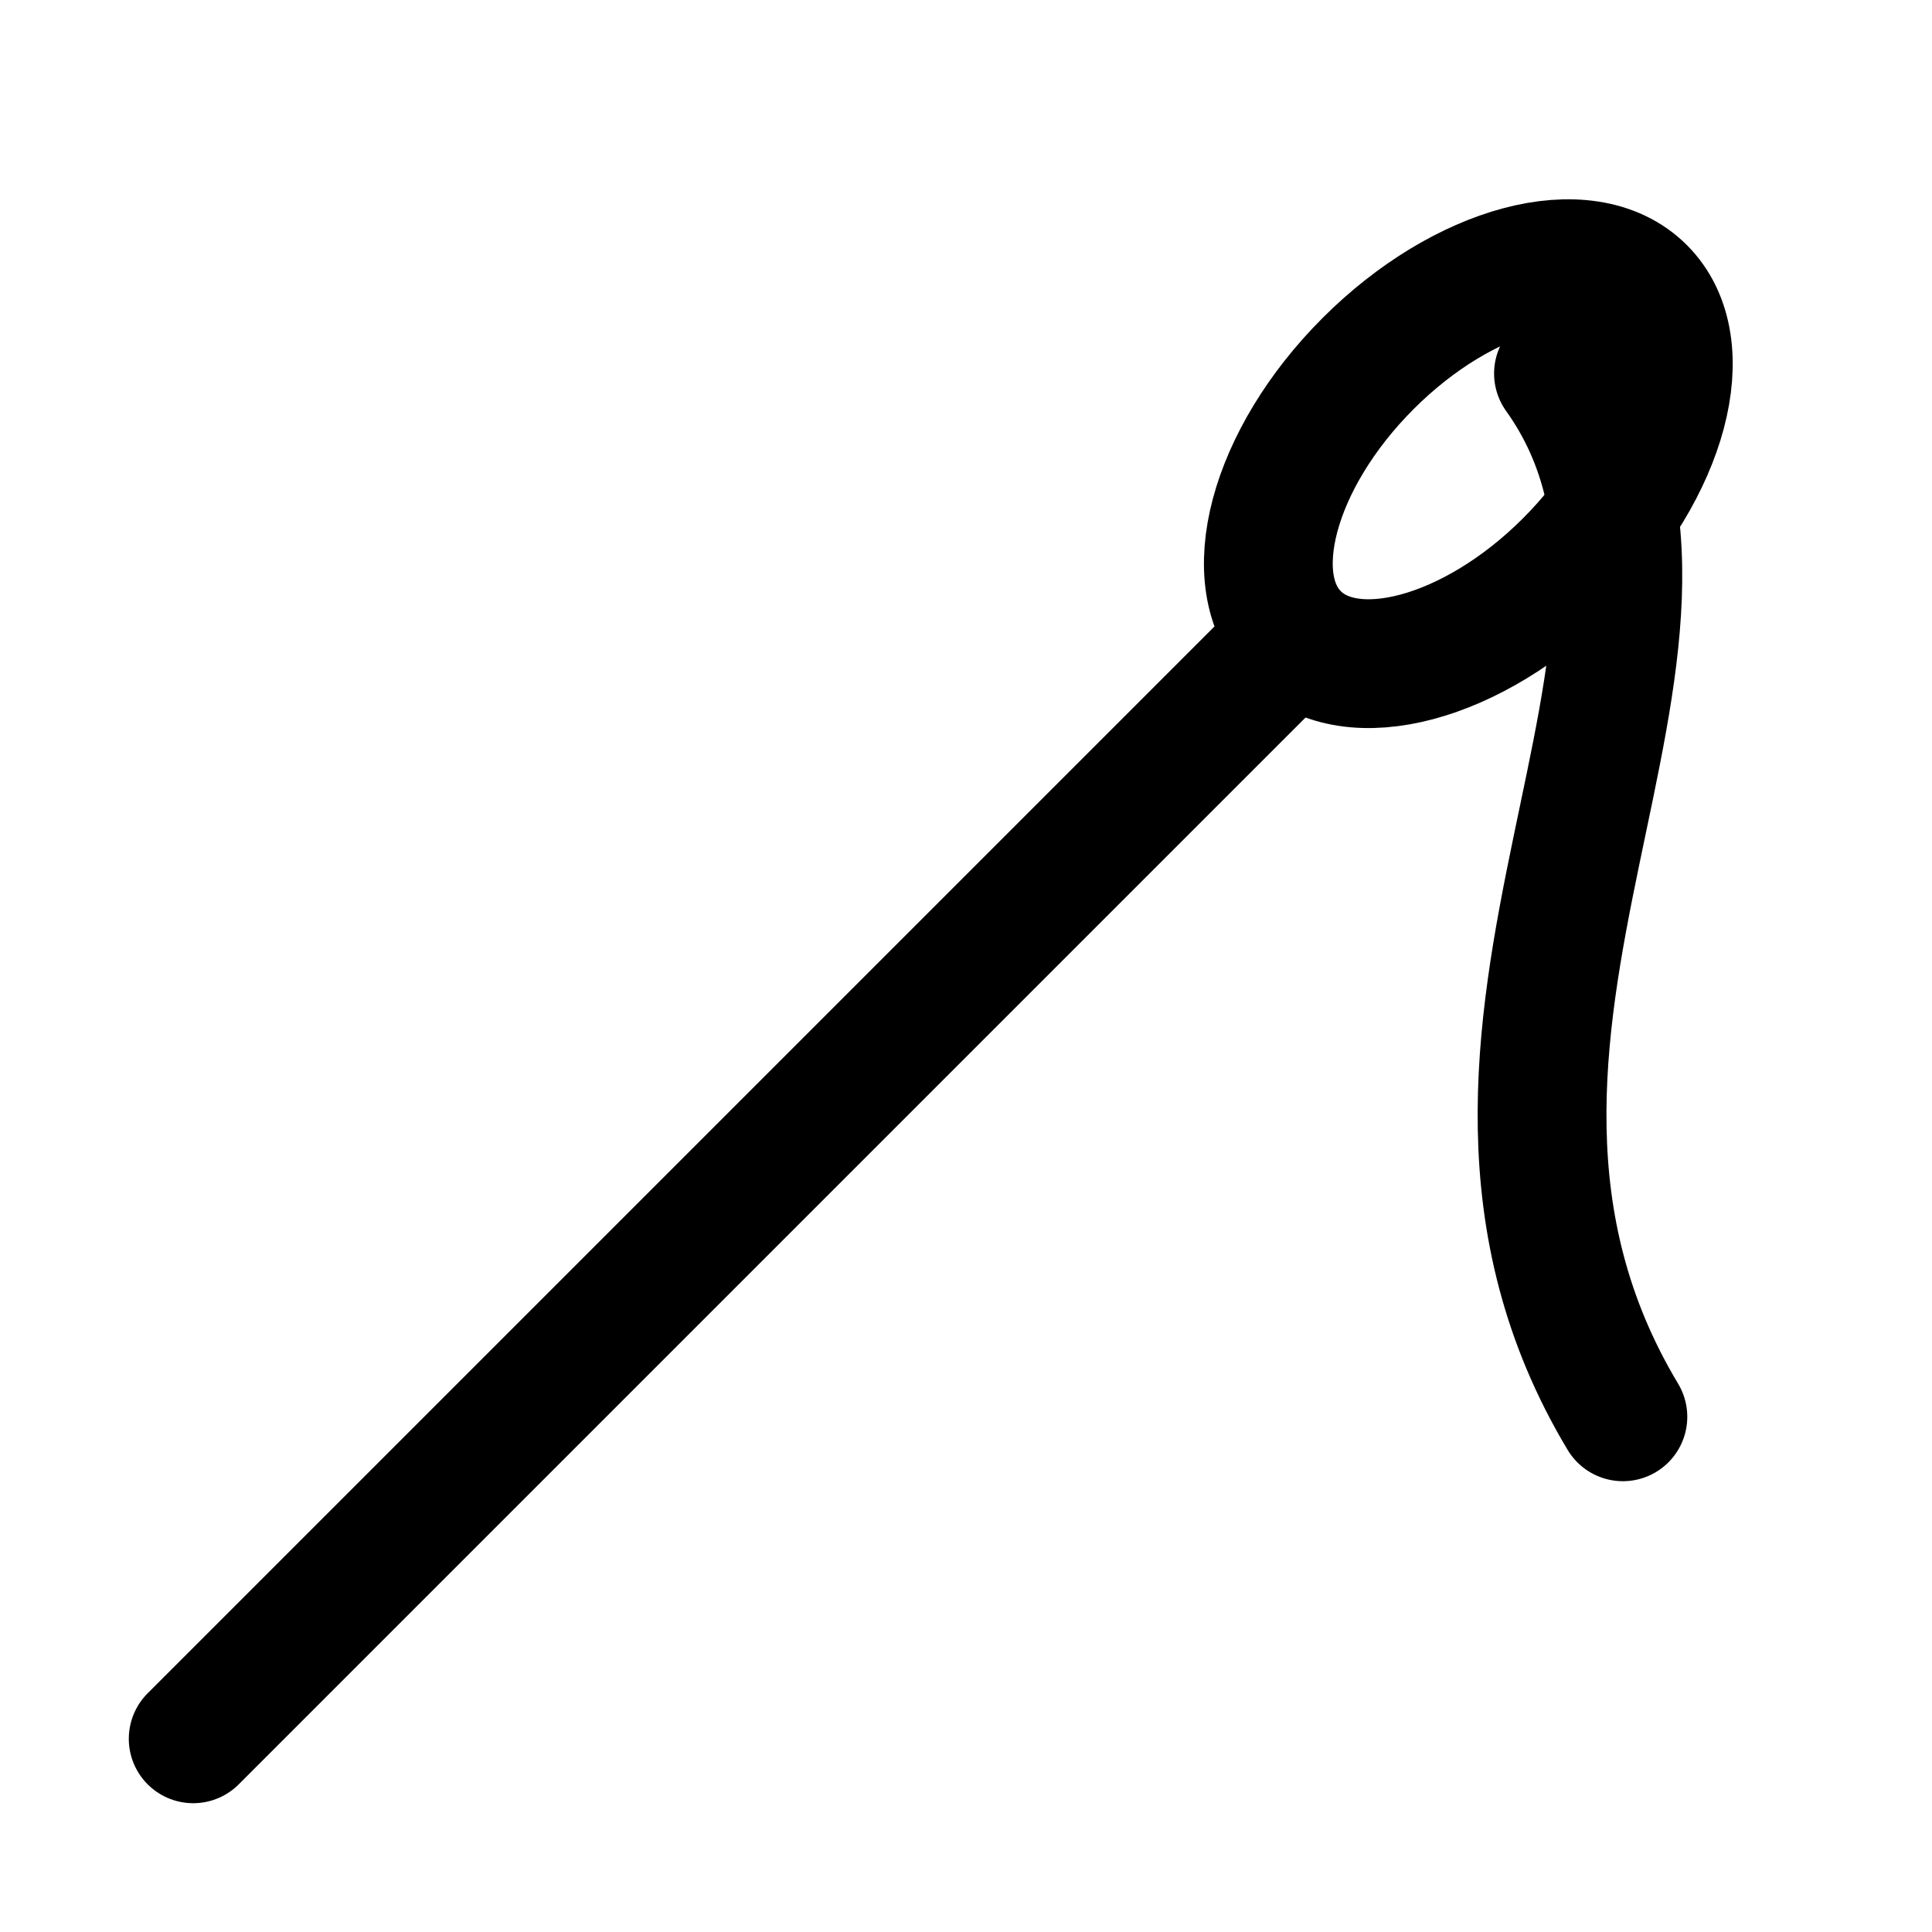
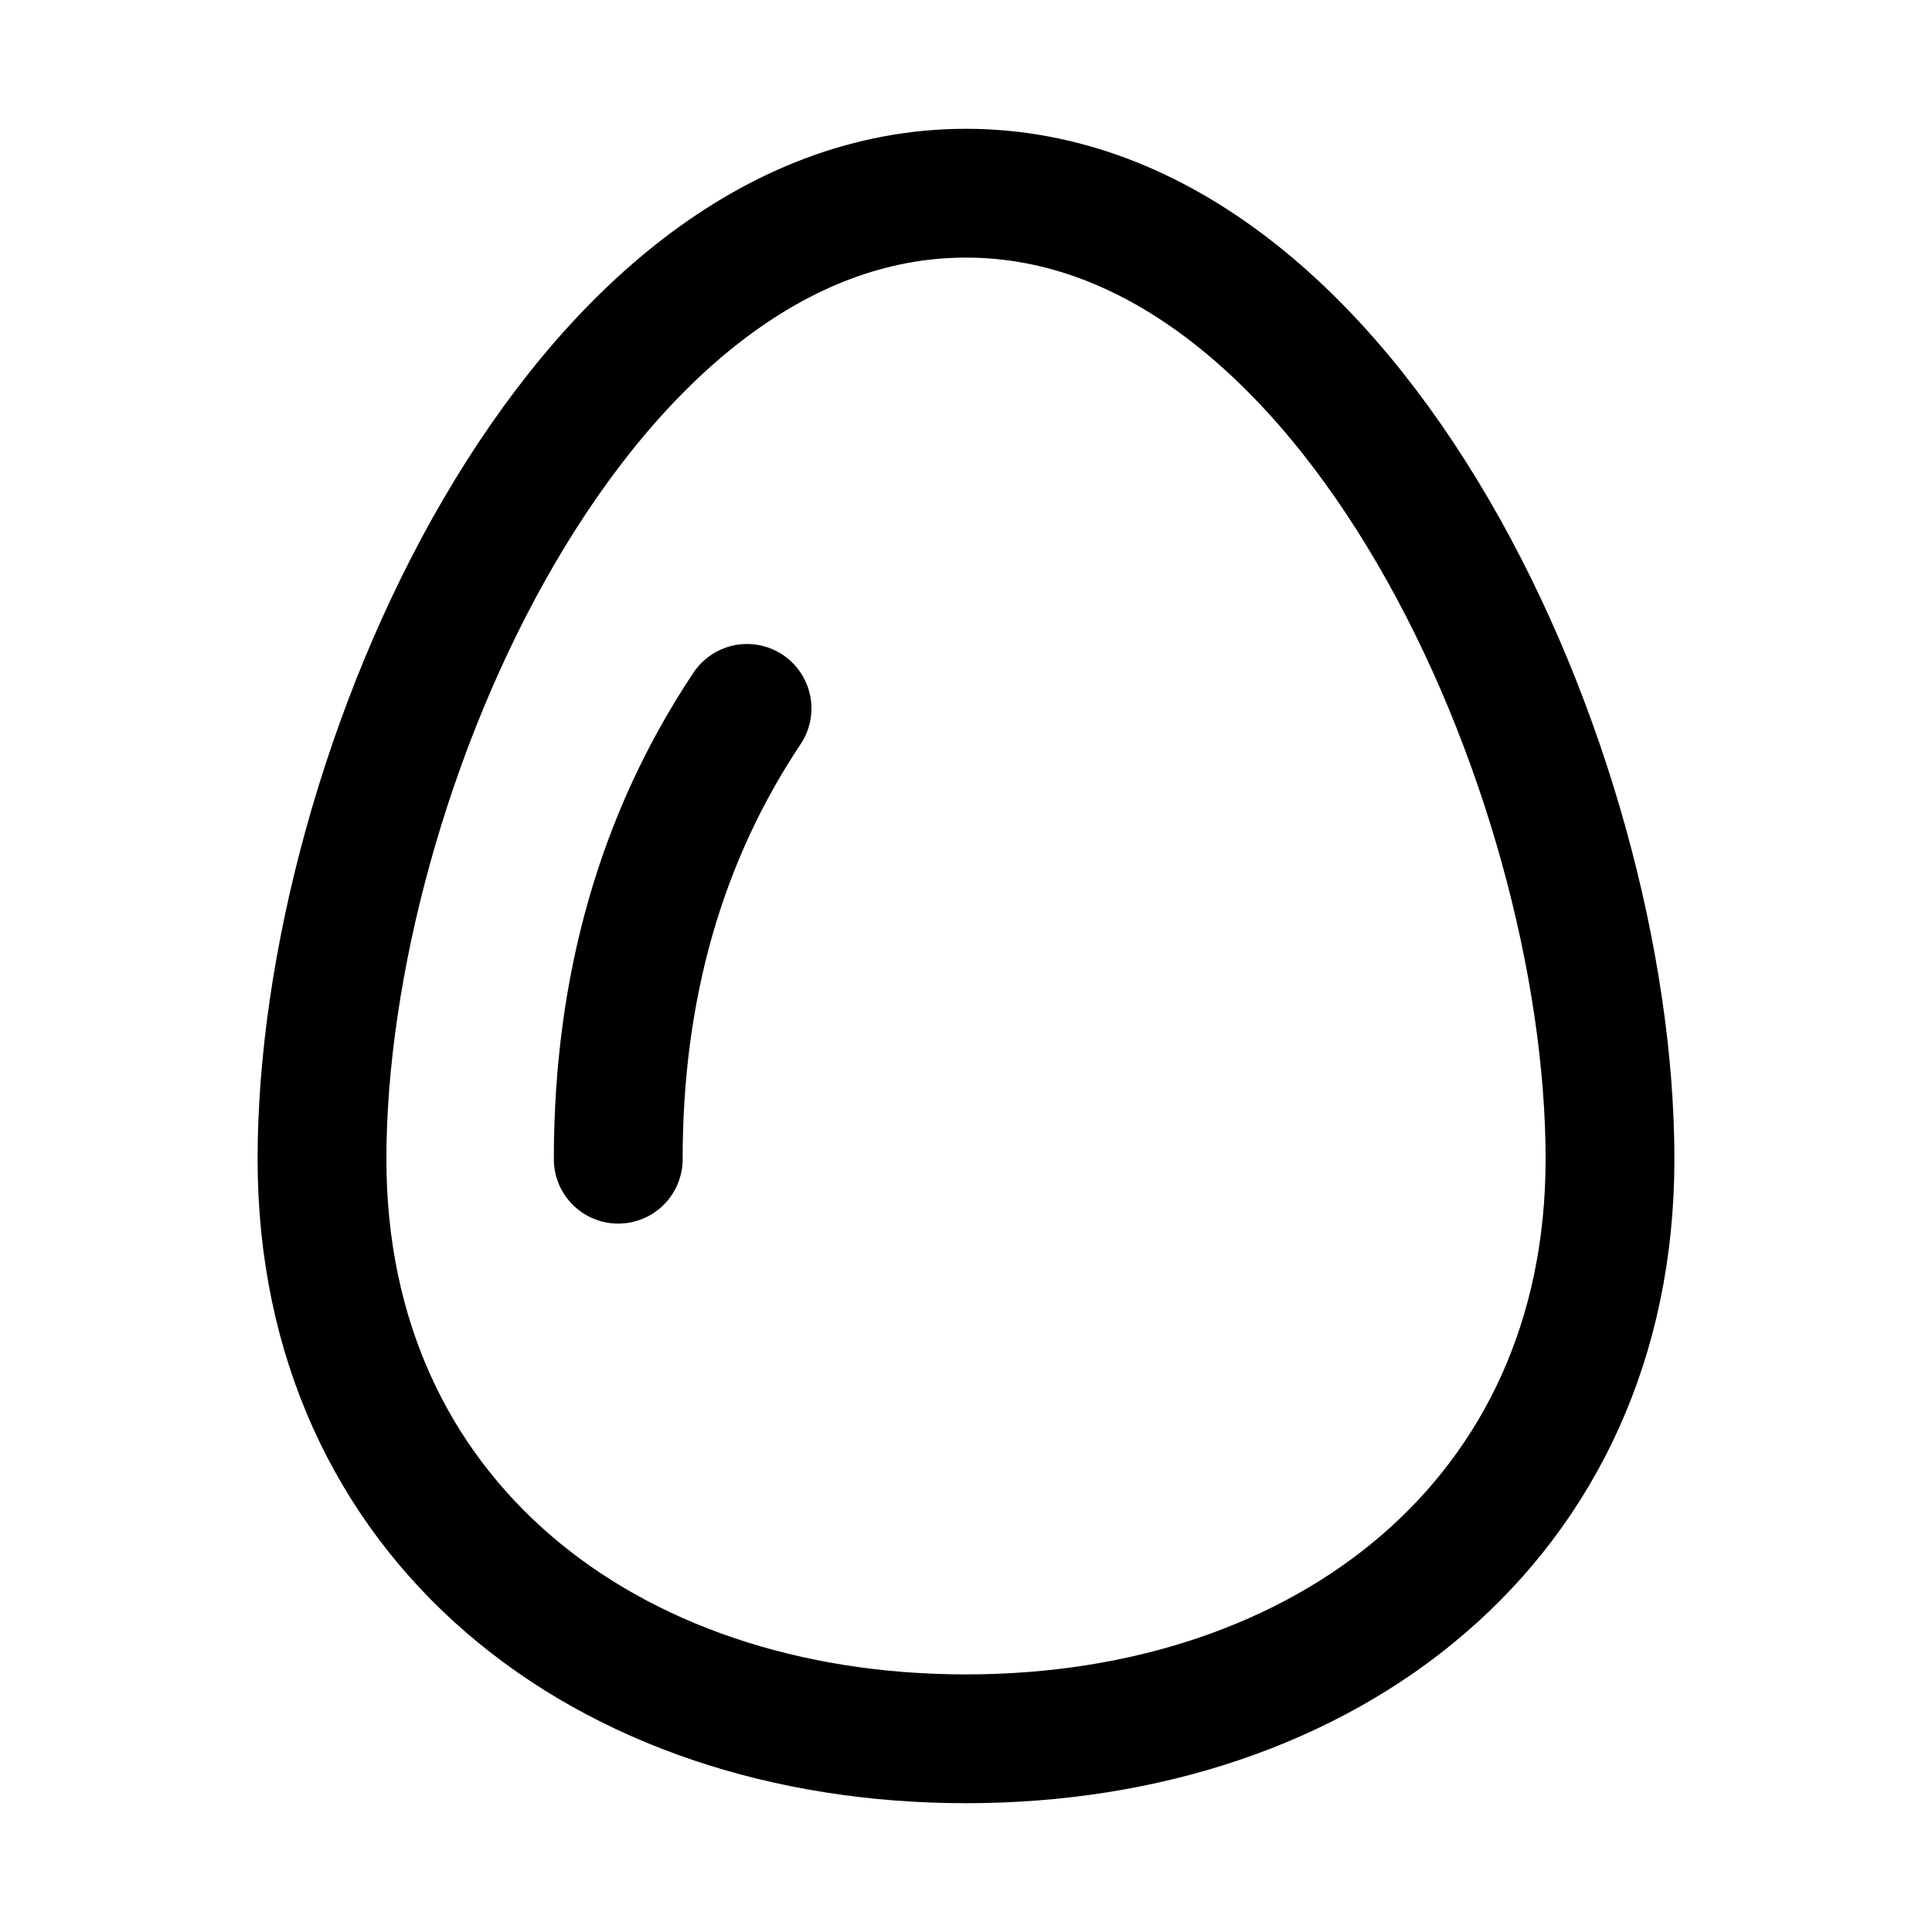
<svg xmlns="http://www.w3.org/2000/svg" width="15" height="15" viewBox="0 0 15 15" fill="none" stroke="currentColor" stroke-width="1" stroke-linecap="round" stroke-linejoin="round">
-   <ellipse cx="11.4" cy="3.6" rx="1.9" ry="1.1" transform="rotate(-45 11.4 3.6)" />
-   <path d="M1.5 13.5L10 5" />
-   <path d="M12.1 2.9C13.6 5 10.8 8 12.6 11" />
+   <path d="M7.5 1.5C10.5 1.5 12.5 6 12.5 9C12.5 11.8 10.3 13.5 7.5 13.5S2.5 11.8 2.5 9C2.5 6 4.5 1.5 7.5 1.5" />
+   <path d="M4.8 9Q4.8 7 5.8 5.5" />
</svg>
